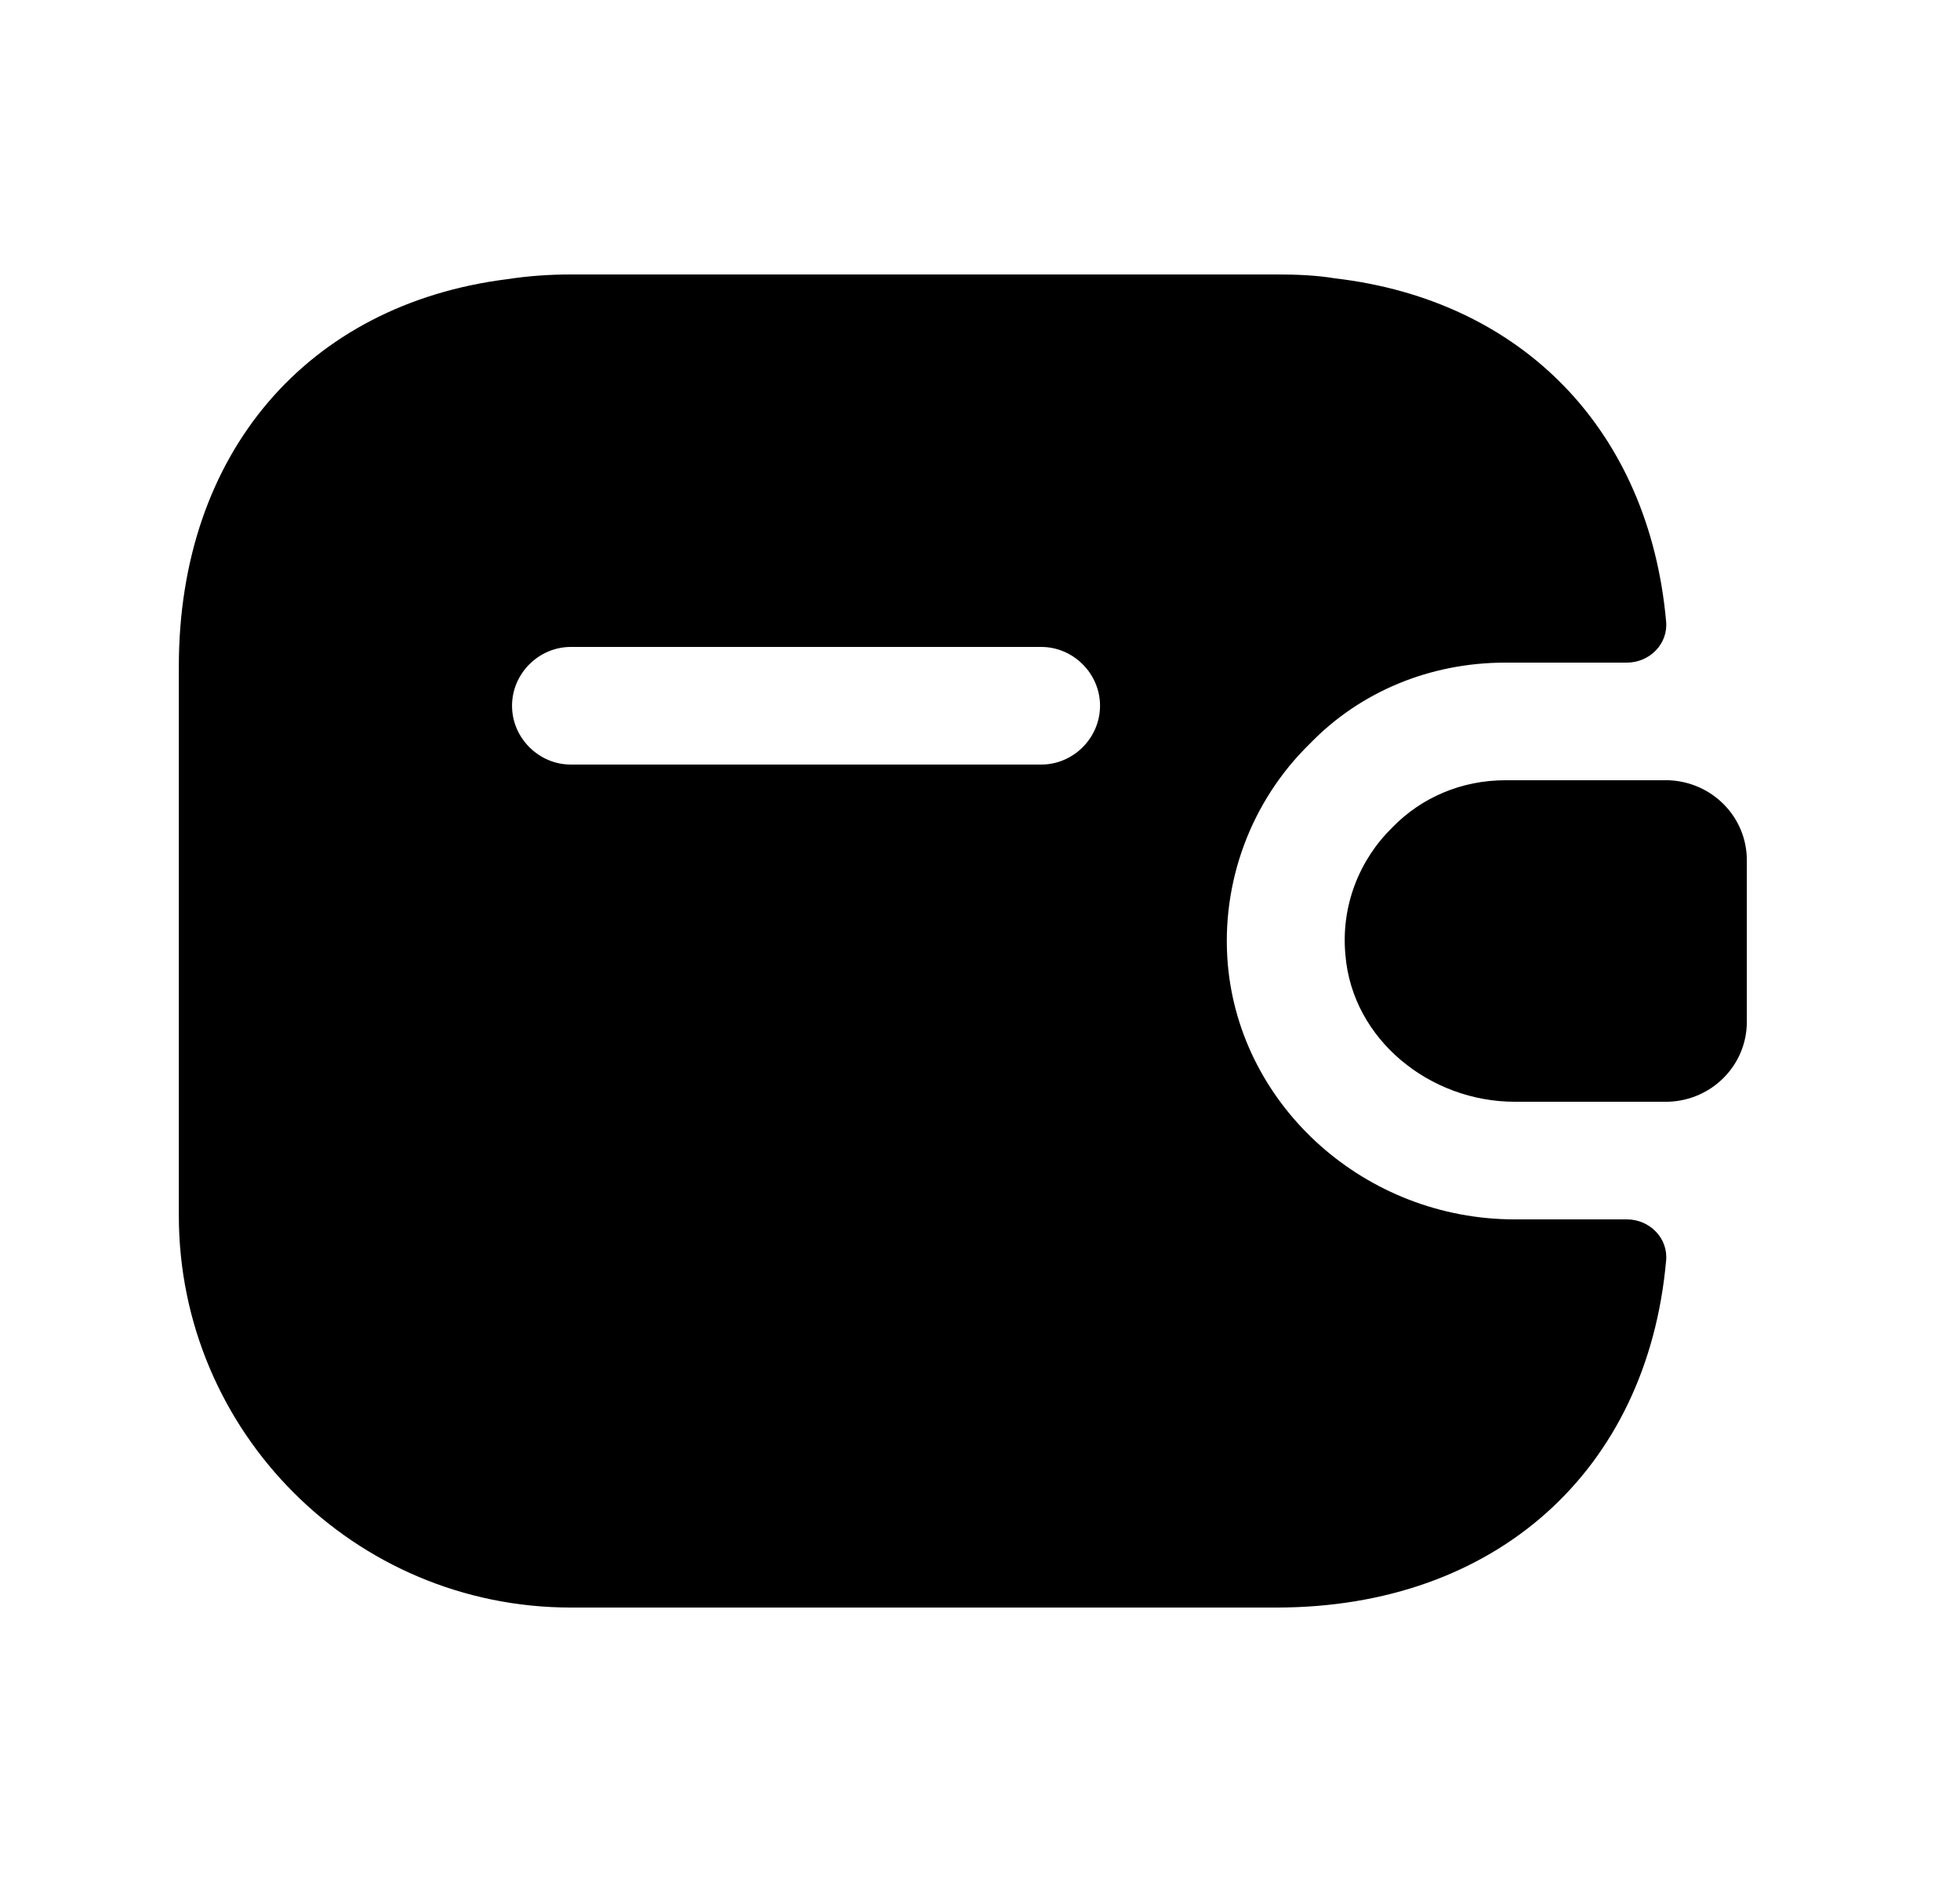
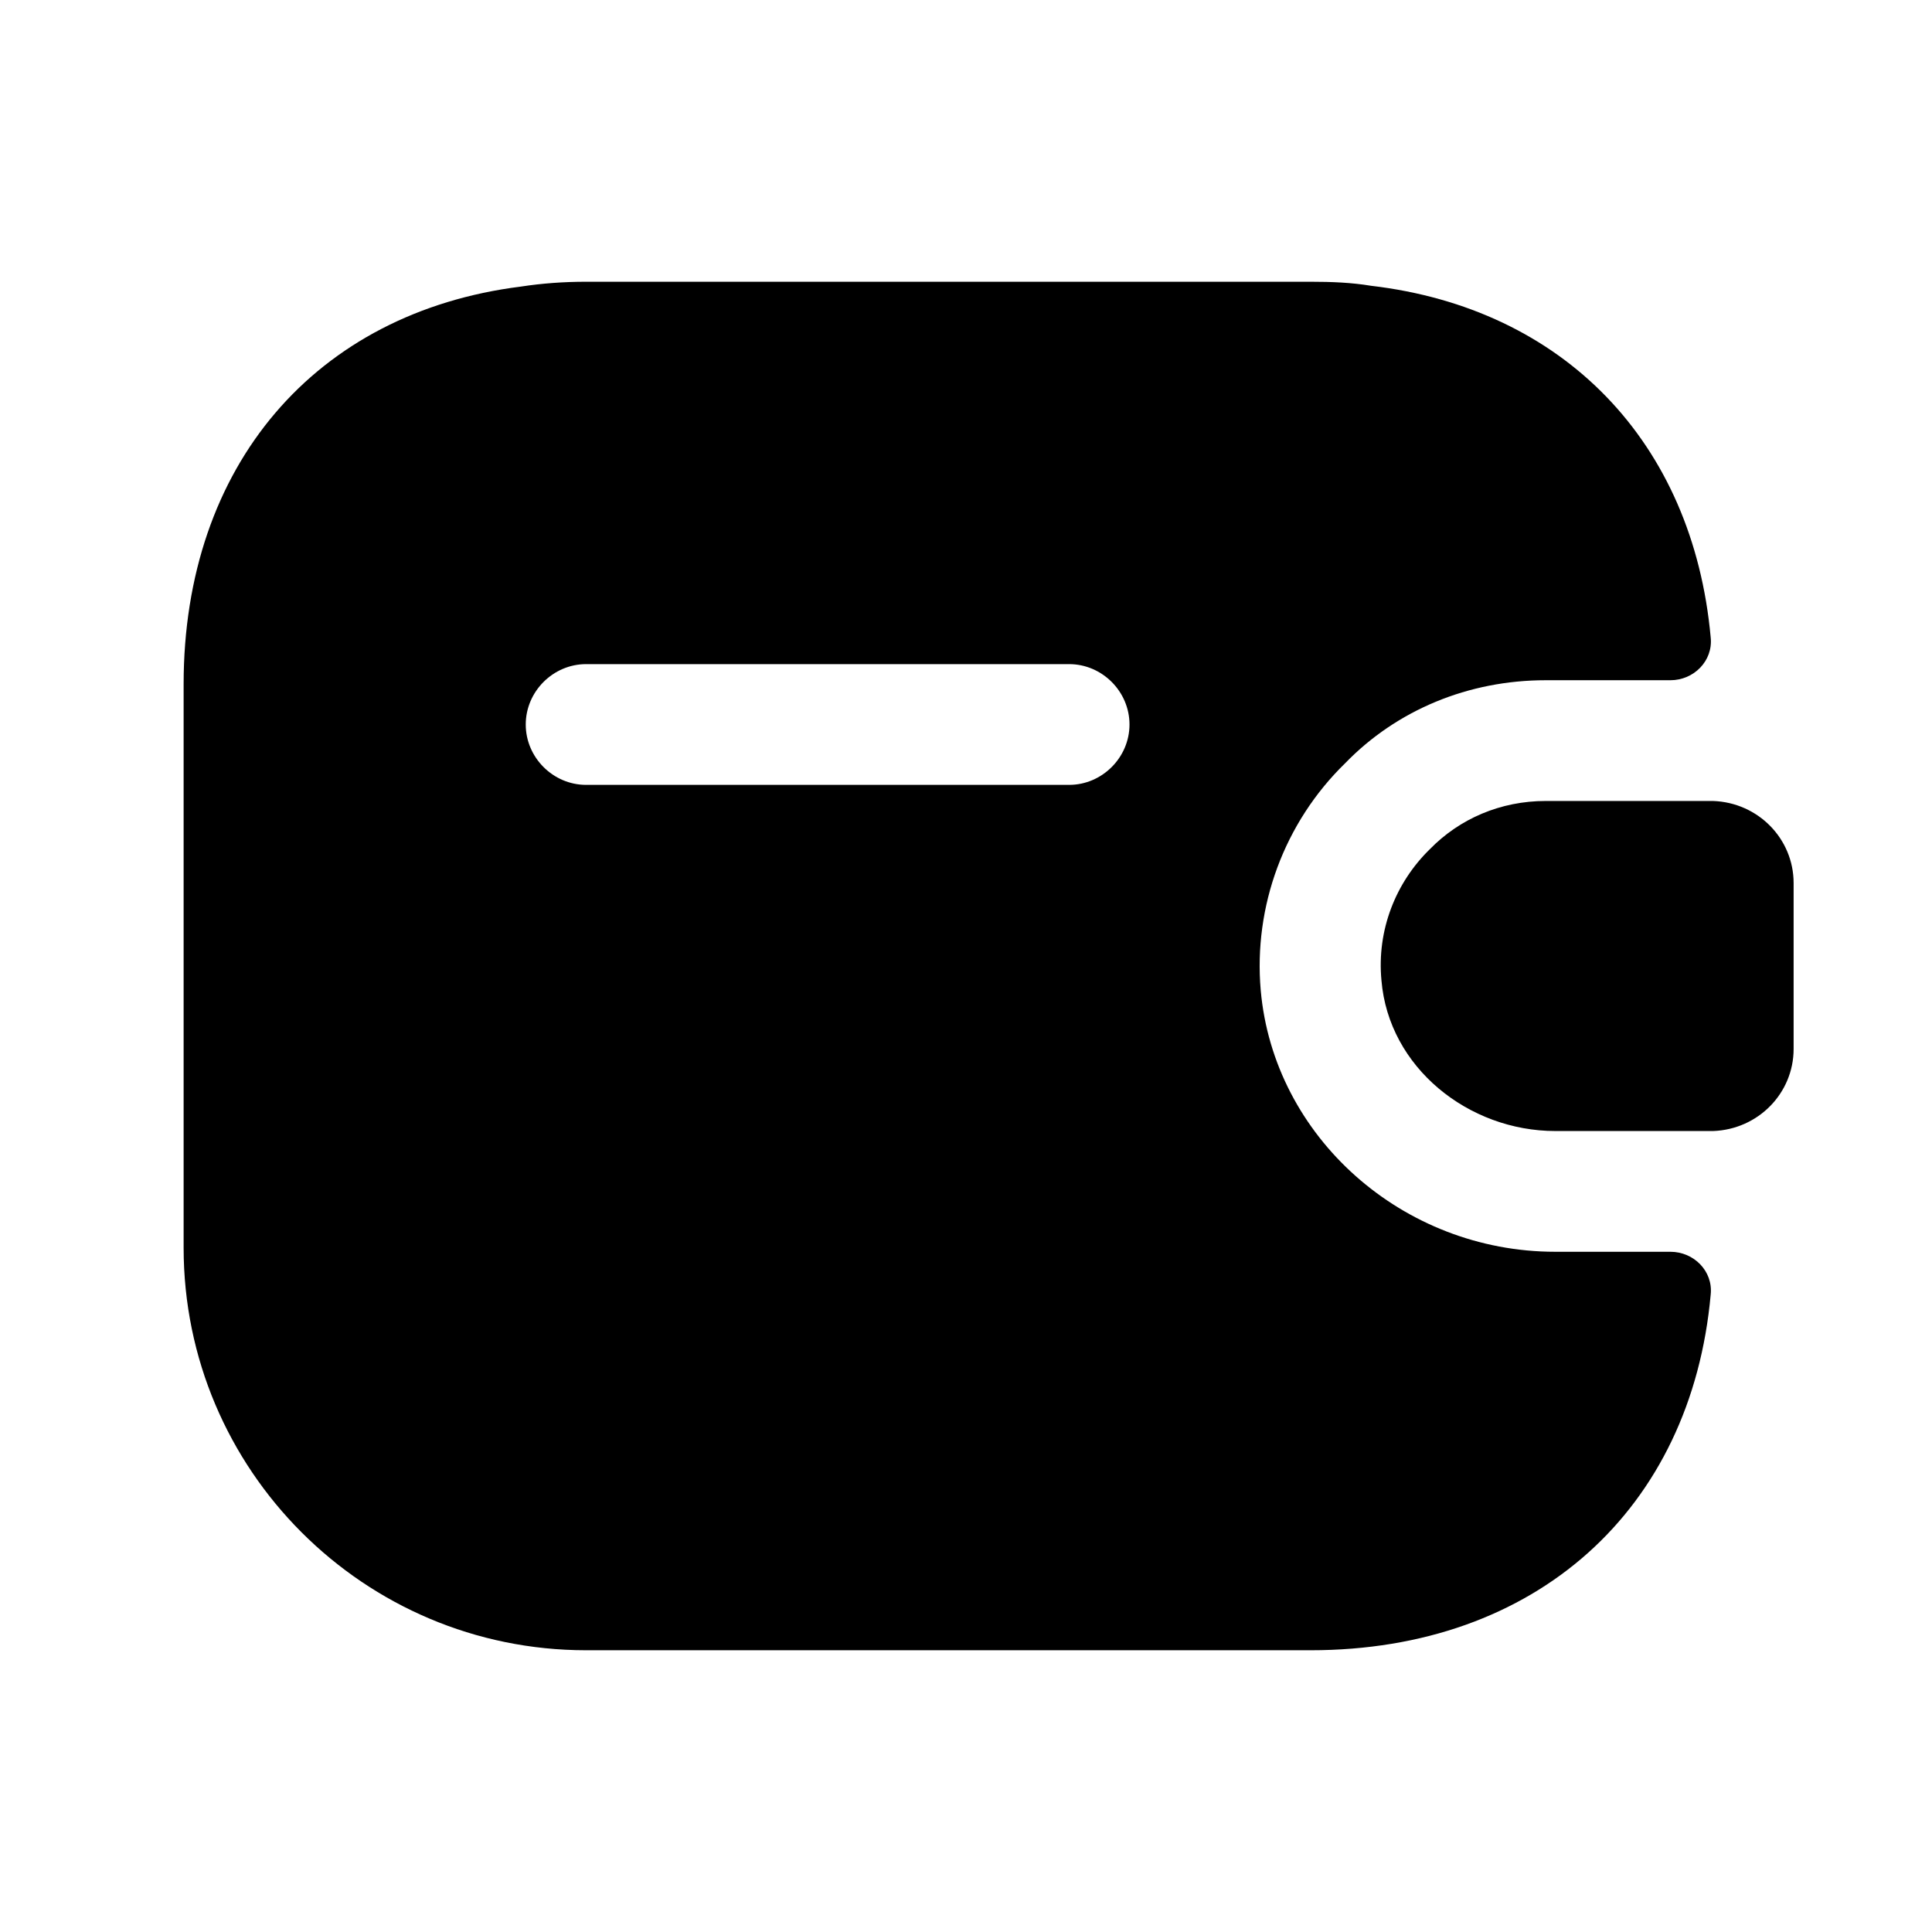
- <svg xmlns="http://www.w3.org/2000/svg" width="25" height="24" viewBox="0 0 25 24" fill="none">
+ <svg xmlns="http://www.w3.org/2000/svg" width="24" height="24" viewBox="0 0 24 24" fill="none">
  <path d="M22.281 10.97V13.03C22.281 13.58 21.841 14.03 21.281 14.05H19.321C18.241 14.05 17.251 13.26 17.161 12.18C17.101 11.55 17.341 10.96 17.761 10.55C18.131 10.17 18.641 9.95 19.201 9.95H21.281C21.841 9.97 22.281 10.42 22.281 10.97Z" fill="currentColor" />
  <path d="M20.751 15.55H19.321C17.421 15.55 15.821 14.12 15.661 12.3C15.571 11.26 15.951 10.22 16.711 9.48C17.351 8.82 18.241 8.45 19.201 8.45H20.751C21.041 8.45 21.281 8.21 21.251 7.92C21.031 5.49 19.421 3.83 17.031 3.55C16.791 3.51 16.541 3.5 16.281 3.5H7.281C7.001 3.5 6.731 3.52 6.471 3.56C3.921 3.88 2.281 5.78 2.281 8.5V15.5C2.281 18.26 4.521 20.5 7.281 20.5H16.281C19.081 20.5 21.011 18.75 21.251 16.08C21.281 15.79 21.041 15.55 20.751 15.55ZM13.281 9.75H7.281C6.871 9.75 6.531 9.41 6.531 9C6.531 8.59 6.871 8.25 7.281 8.25H13.281C13.691 8.25 14.031 8.59 14.031 9C14.031 9.41 13.691 9.75 13.281 9.75Z" fill="currentColor" />
</svg>
